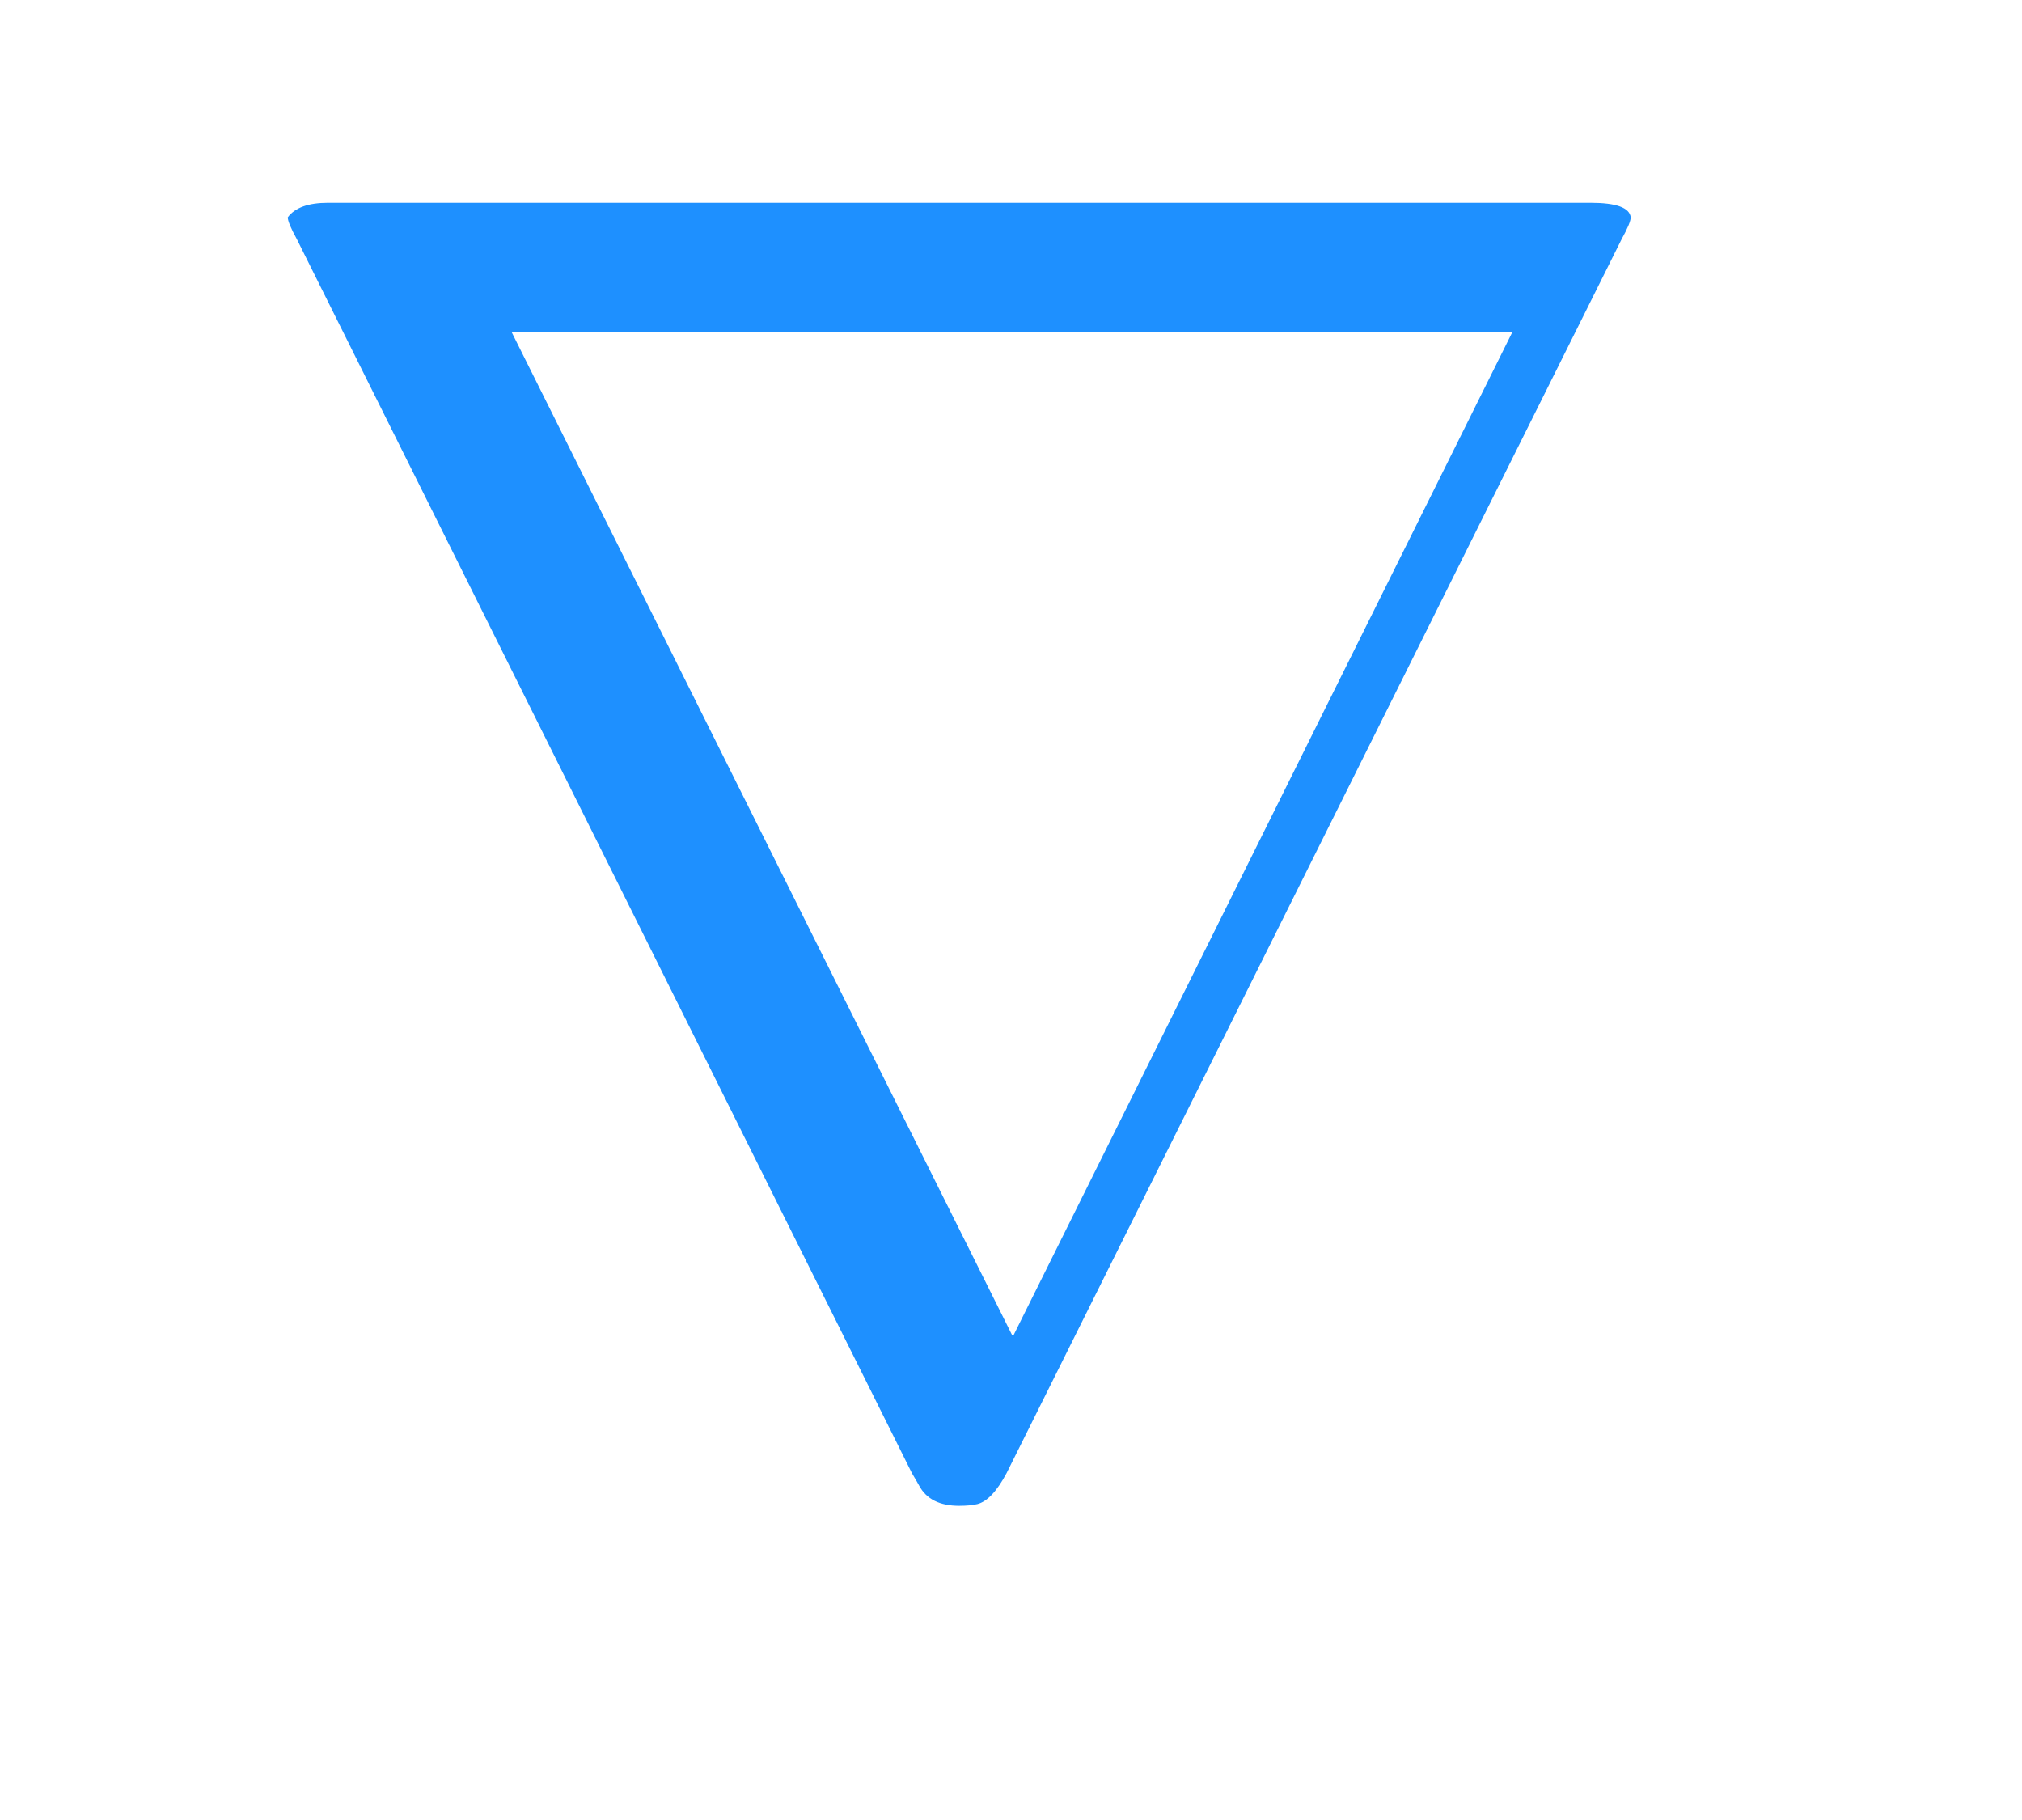
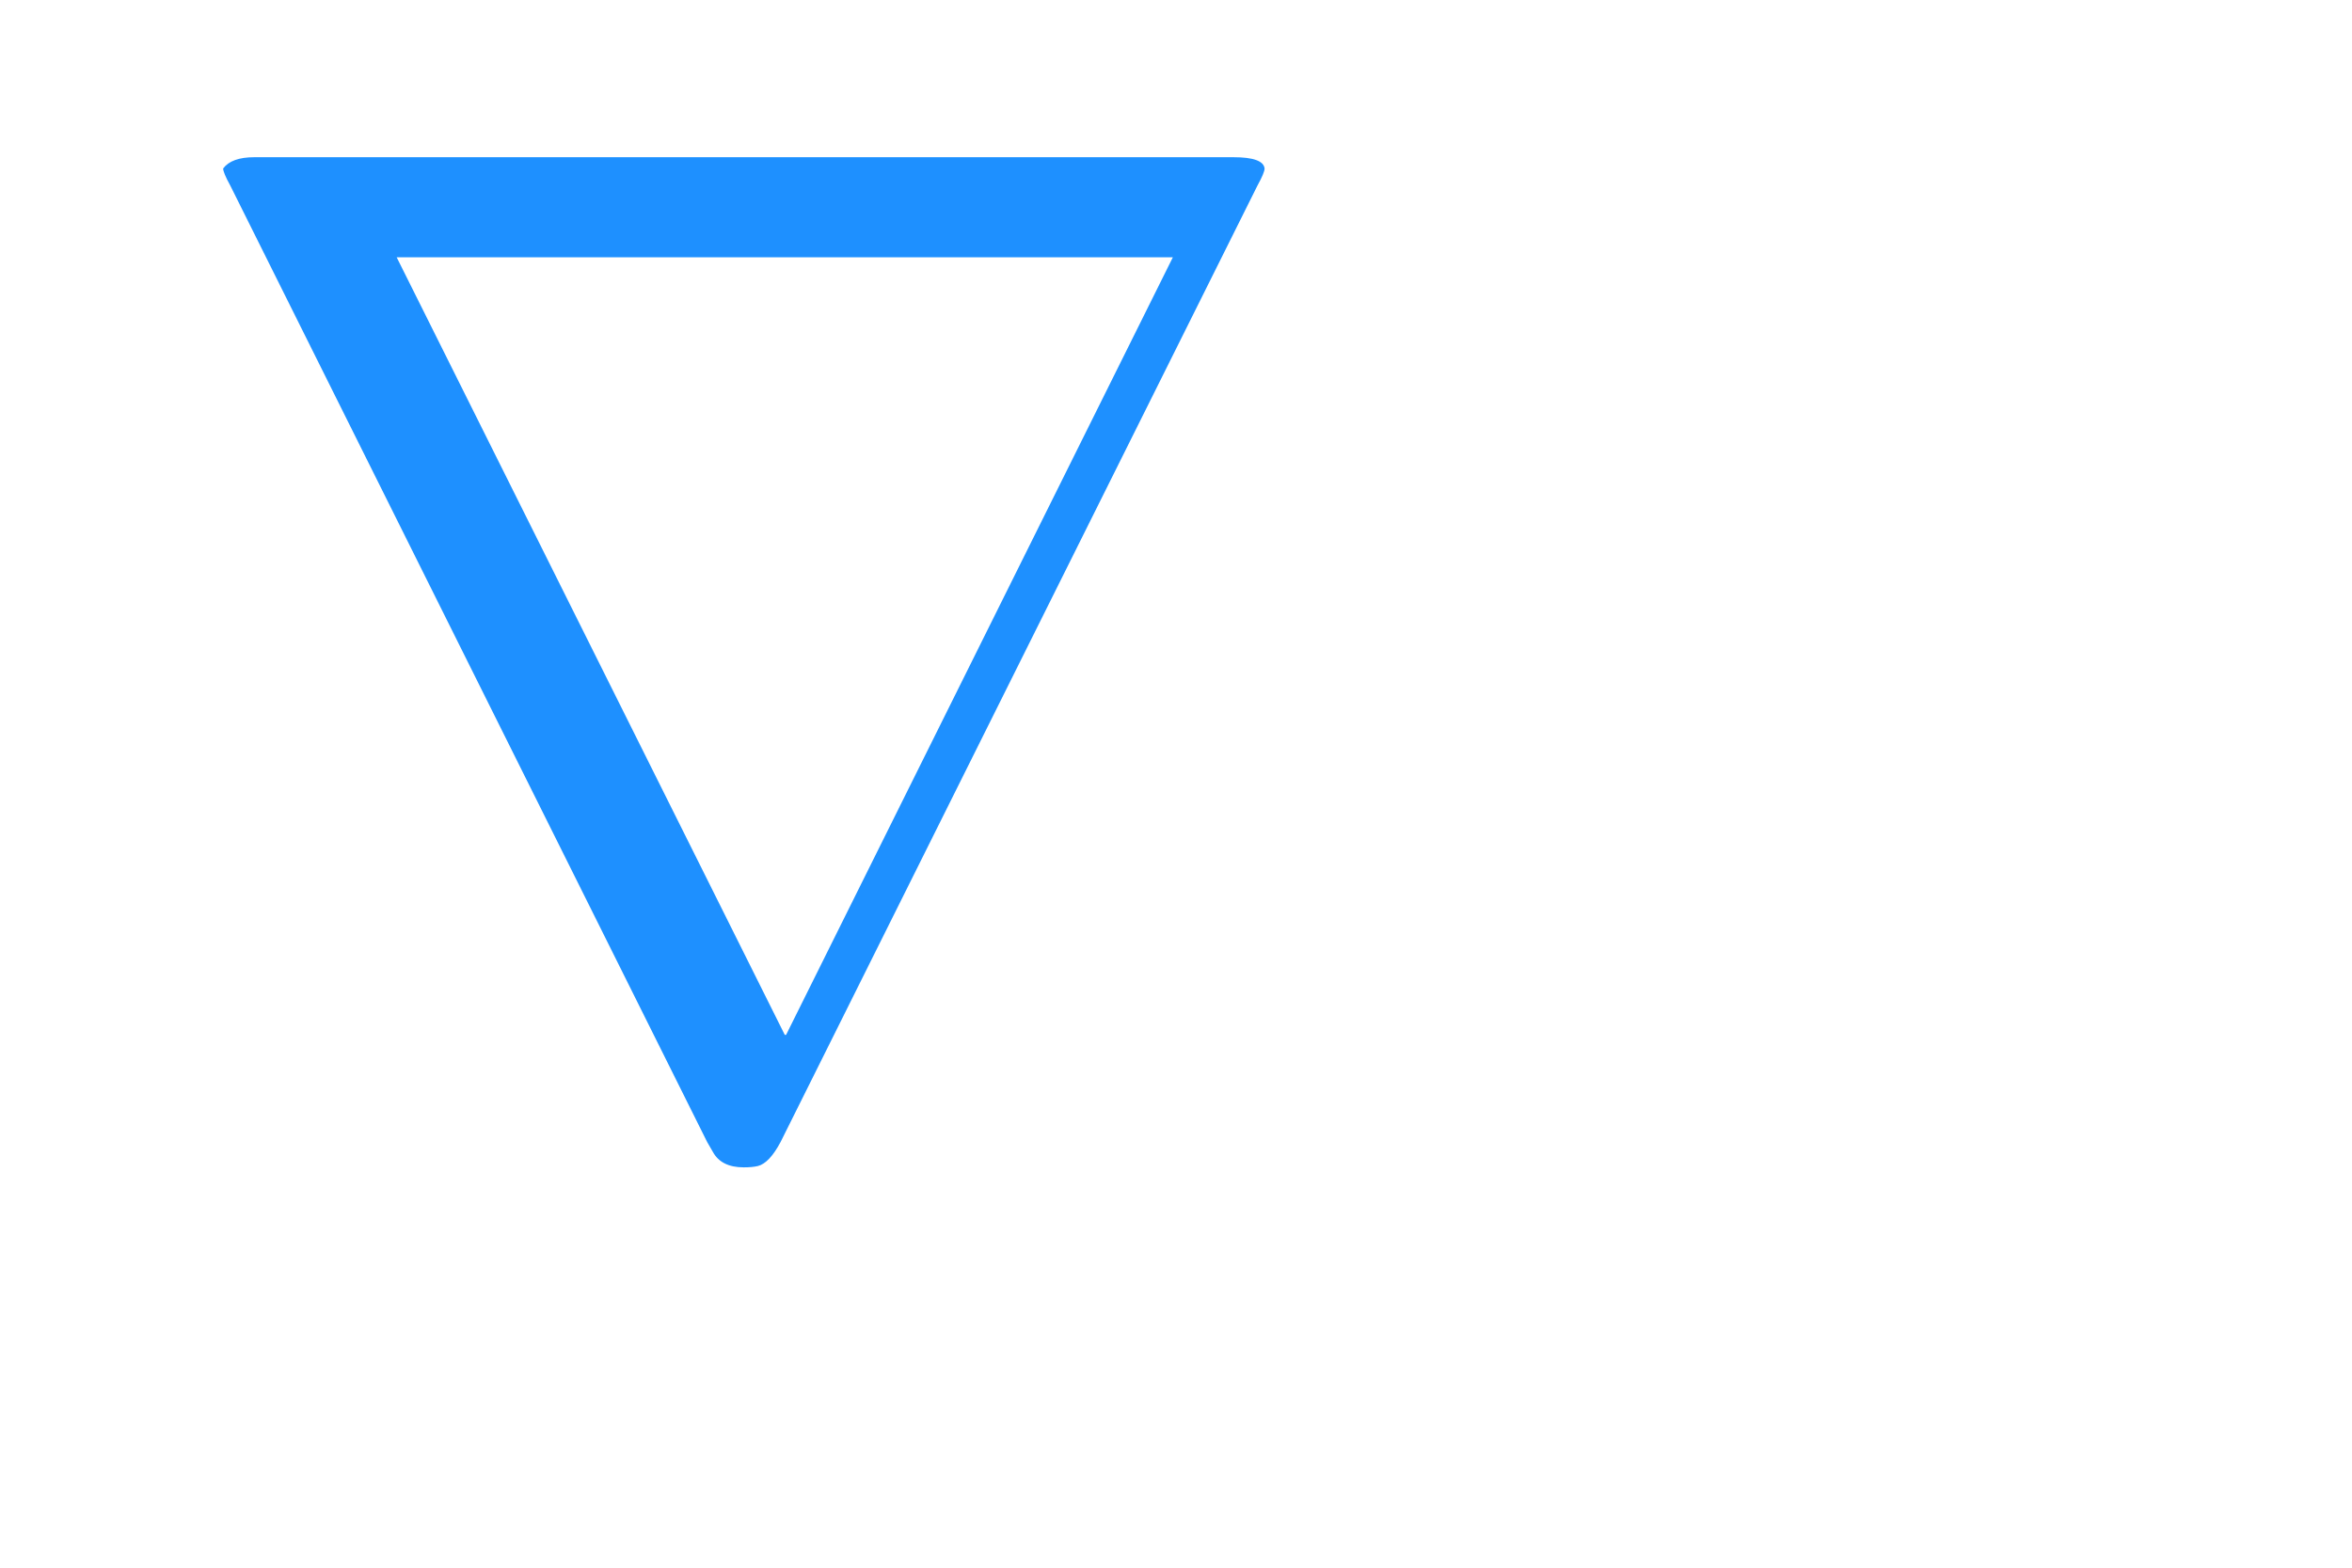
- <svg xmlns="http://www.w3.org/2000/svg" height="9" style="fill-opacity:1; color-rendering:auto; color-interpolation:auto; text-rendering:auto; stroke:black; stroke-linecap:square; stroke-miterlimit:10; shape-rendering:auto; stroke-opacity:1; fill:black; stroke-dasharray:none; font-weight:normal; stroke-width:1; font-family:'Dialog'; font-style:normal; stroke-linejoin:miter; font-size:12px; stroke-dashoffset:0; image-rendering:auto;" width="10">
+ <svg xmlns="http://www.w3.org/2000/svg" height="10" style="fill-opacity:1; color-rendering:auto; color-interpolation:auto; text-rendering:auto; stroke:black; stroke-linecap:square; stroke-miterlimit:10; shape-rendering:auto; stroke-opacity:1; fill:black; stroke-dasharray:none; font-weight:normal; stroke-width:1; font-family:'Dialog'; font-style:normal; stroke-linejoin:miter; font-size:12px; stroke-dashoffset:0; image-rendering:auto;" width="15">
  <defs id="genericDefs" />
  <g>
    <g style="fill:rgb(255,255,255); fill-opacity:0; stroke-opacity:0; stroke:rgb(255,255,255);">
      <rect height="9" style="stroke:none;" width="10" x="0" y="0" />
    </g>
    <g style="font-size:100px; fill:rgb(30,144,255); text-rendering:geometricPrecision; image-rendering:optimizeQuality; color-rendering:optimizeQuality; font-family:'jlm_cmsy10'; stroke:rgb(30,144,255); color-interpolation:linearRGB;" transform="scale(9,9) translate(0.1111,0.7944) scale(0.01,0.01)">
      <path d="M78 -66.297 L44.203 1.5 Q43.406 3 42.594 3.203 Q42.203 3.297 41.594 3.297 Q40 3.297 39.406 2.203 Q39.297 2 39 1.5 L5.203 -66.297 Q4.703 -67.203 4.703 -67.5 Q5.297 -68.297 6.906 -68.297 L76.297 -68.297 Q78.406 -68.297 78.5 -67.5 Q78.5 -67.203 78 -66.297 ZM17 -61.203 L44.5 -6.094 L44.594 -6.094 L72 -61.203 L17 -61.203 Z" style="stroke:none;" />
    </g>
  </g>
</svg>
